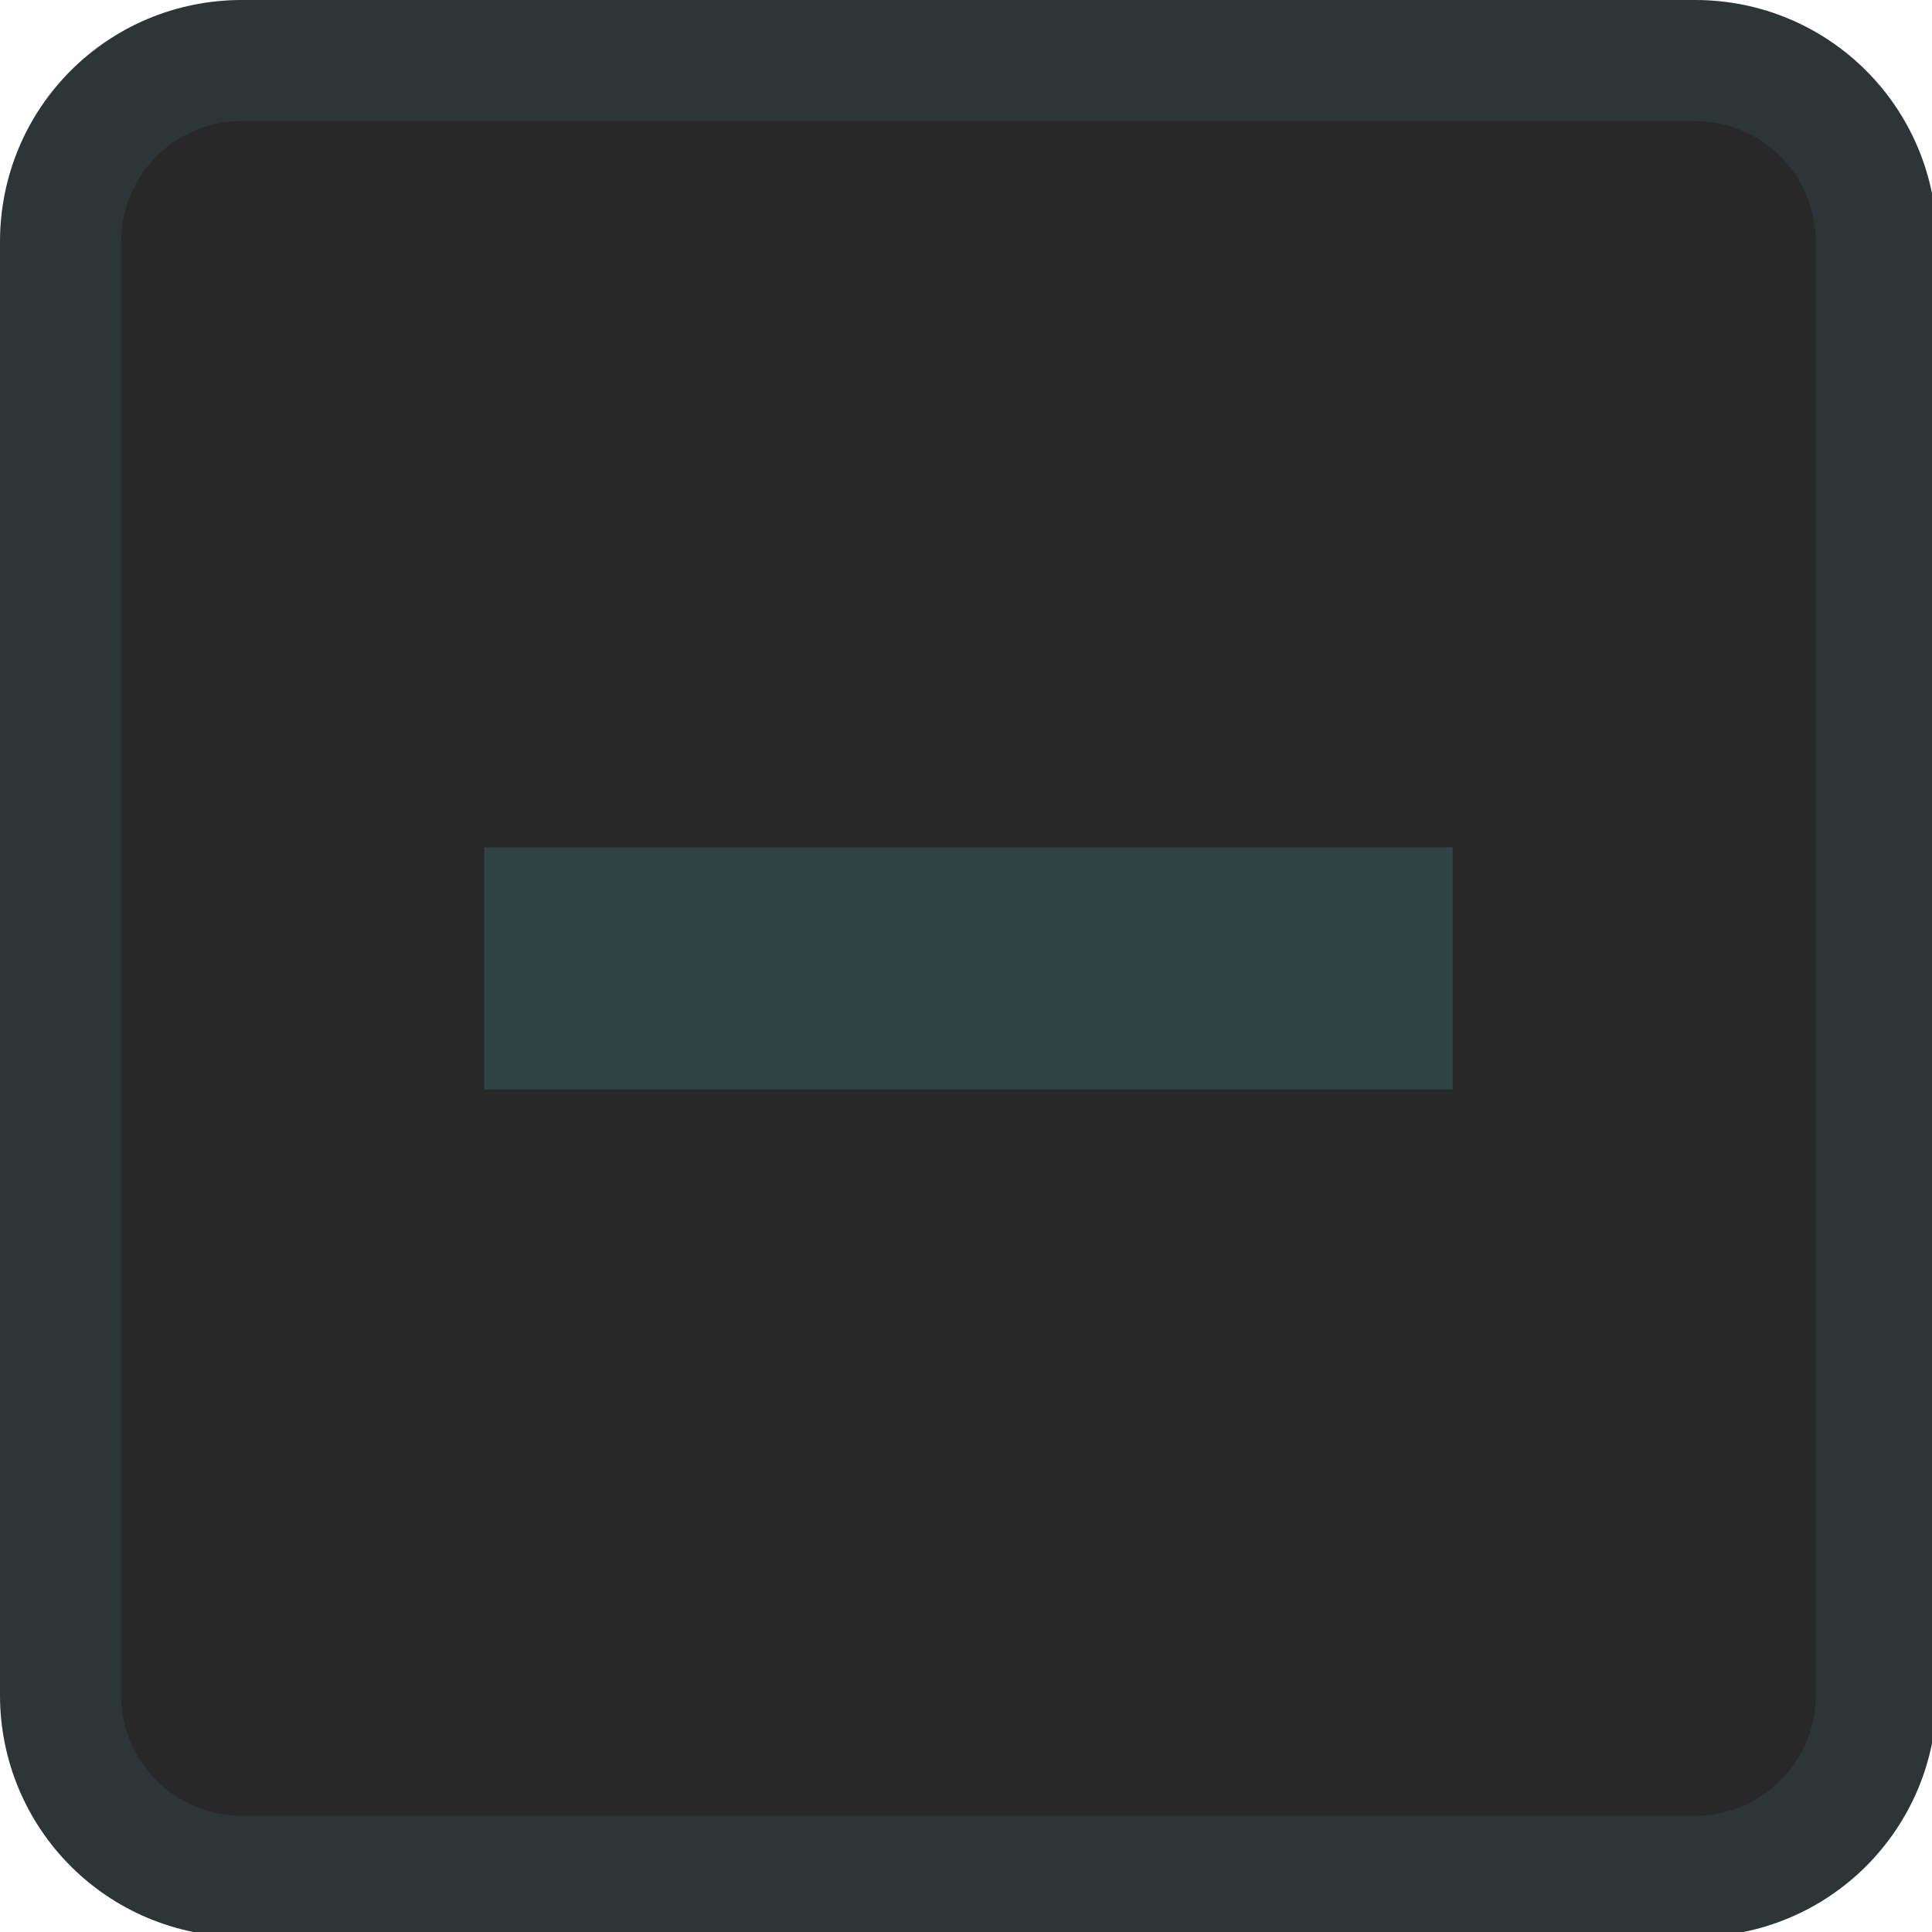
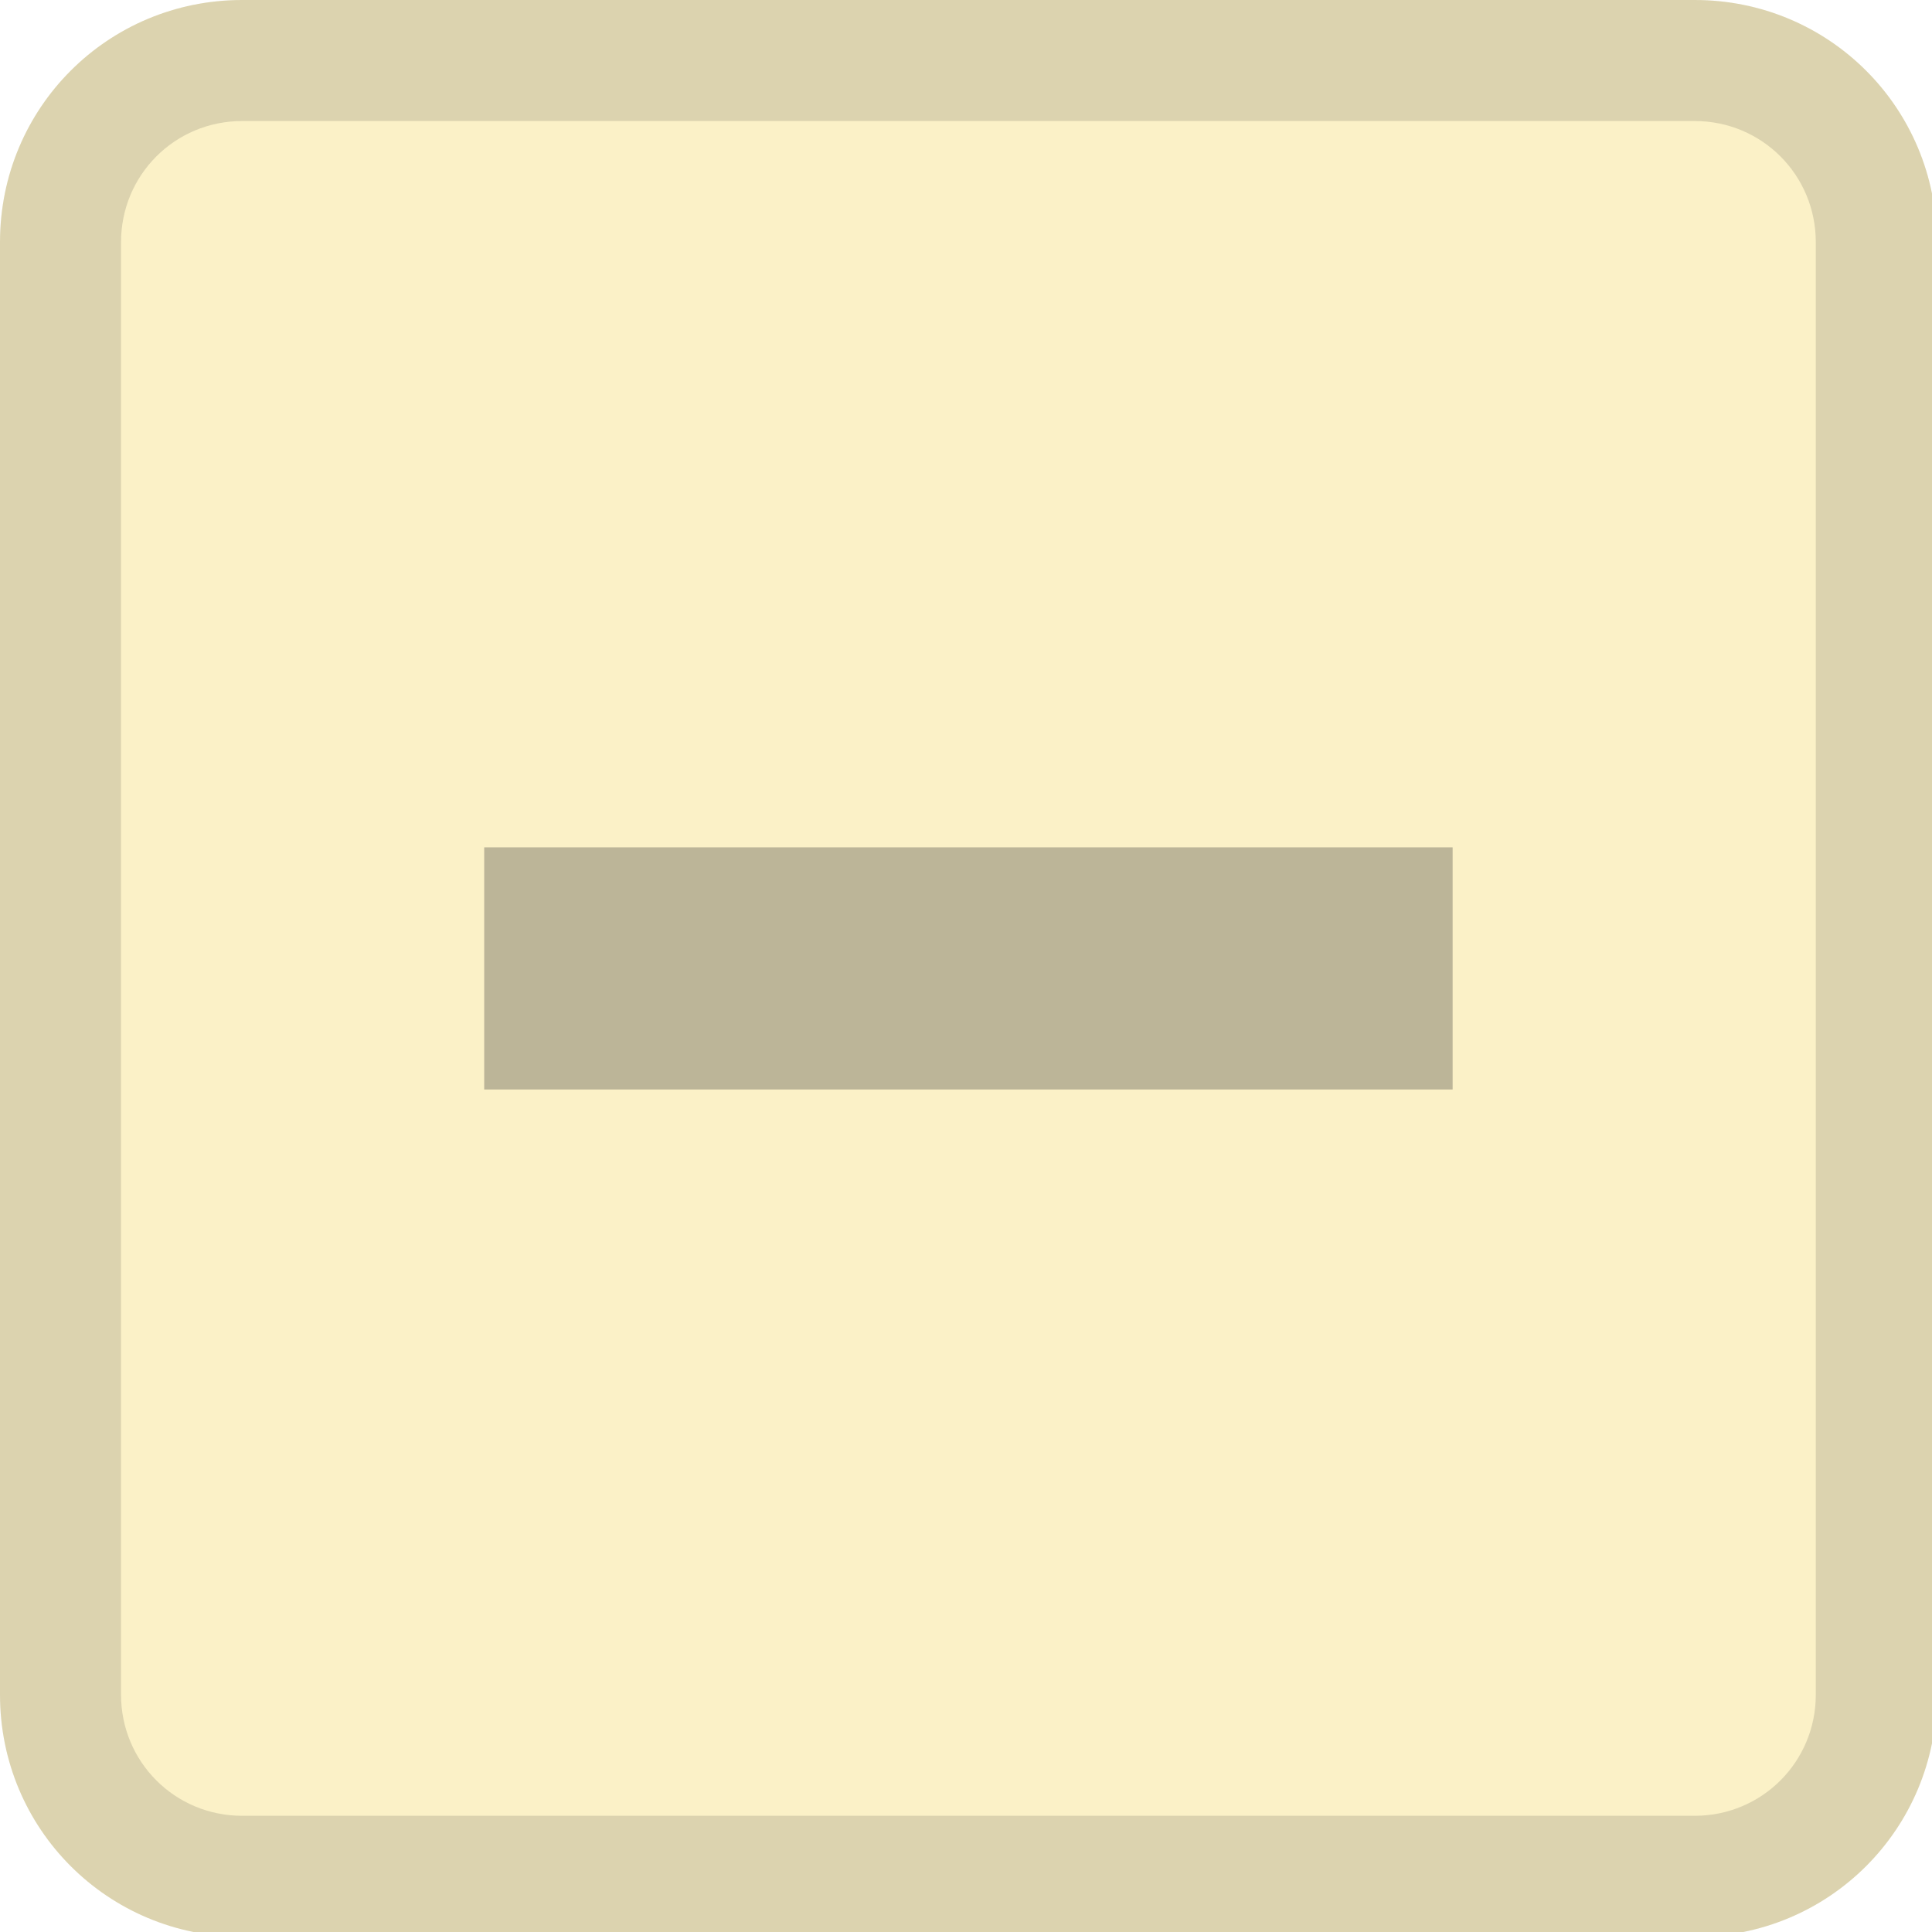
<svg xmlns="http://www.w3.org/2000/svg" width="133pt" height="133pt" viewBox="0 0 133 133" version="1.1">
  <g id="surface1">
-     <path style=" stroke:none;fill-rule:nonzero;fill:#282828;fill-opacity:1;" d="M 14.453 7.293 L 119.402 7.293 C 124.25 7.293 128.156 11.102 128.156 15.852 L 128.156 118.555 C 128.156 123.273 124.25 127.117 119.402 127.117 L 14.453 127.117 C 9.602 127.117 5.695 123.273 5.695 118.555 L 5.695 15.852 C 5.695 11.102 9.602 7.293 14.453 7.293 Z M 14.453 7.293 " />
-     <path style=" stroke:none;fill-rule:nonzero;fill:#282828;fill-opacity:1;" d="M 16.668 0 C 7.422 0 0 7.422 0 16.668 L 0 116.668 C 0 125.91 7.422 133.332 16.668 133.332 L 116.668 133.332 C 125.91 133.332 133.332 125.91 133.332 116.668 L 133.332 16.668 C 133.332 7.422 125.91 0 116.668 0 Z M 16.668 8.332 L 116.668 8.332 C 121.289 8.332 125 12.043 125 16.668 L 125 116.668 C 125 121.289 121.289 125 116.668 125 L 16.668 125 C 12.043 125 8.332 121.289 8.332 116.668 L 8.332 16.668 C 8.332 12.043 12.043 8.332 16.668 8.332 Z M 16.668 8.332 " />
-     <path style=" stroke:none;fill-rule:nonzero;fill:#458588;fill-opacity:0.15;" d="M 16.668 0 C 7.422 0 0 7.422 0 16.668 L 0 116.668 C 0 125.91 7.422 133.332 16.668 133.332 L 116.668 133.332 C 125.91 133.332 133.332 125.91 133.332 116.668 L 133.332 16.668 C 133.332 7.422 125.91 0 116.668 0 Z M 16.668 8.332 L 116.668 8.332 C 121.289 8.332 125 12.043 125 16.668 L 125 116.668 C 125 121.289 121.289 125 116.668 125 L 16.668 125 C 12.043 125 8.332 121.289 8.332 116.668 L 8.332 16.668 C 8.332 12.043 12.043 8.332 16.668 8.332 Z M 16.668 8.332 " />
-     <path style=" stroke:none;fill-rule:nonzero;fill:#458588;fill-opacity:0.3;" d="M 33.332 58.332 L 100 58.332 L 100 75 L 33.332 75 Z M 33.332 58.332 " />
+     <path style=" stroke:none;fill-rule:nonzero;fill:#fbf1c7;fill-opacity:1;" d="M 14.453 7.293 L 119.402 7.293 C 124.25 7.293 128.156 11.102 128.156 15.852 L 128.156 118.555 C 128.156 123.273 124.25 127.117 119.402 127.117 L 14.453 127.117 C 9.602 127.117 5.695 123.273 5.695 118.555 L 5.695 15.852 C 5.695 11.102 9.602 7.293 14.453 7.293 Z M 14.453 7.293 " />
+     <path style=" stroke:none;fill-rule:nonzero;fill:#fbf1c7;fill-opacity:1;" d="M 16.668 0 C 7.422 0 0 7.422 0 16.668 L 0 116.668 C 0 125.91 7.422 133.332 16.668 133.332 L 116.668 133.332 C 125.91 133.332 133.332 125.91 133.332 116.668 L 133.332 16.668 C 133.332 7.422 125.91 0 116.668 0 Z M 16.668 8.332 L 116.668 8.332 C 121.289 8.332 125 12.043 125 16.668 L 125 116.668 C 125 121.289 121.289 125 116.668 125 L 16.668 125 C 12.043 125 8.332 121.289 8.332 116.668 L 8.332 16.668 C 8.332 12.043 12.043 8.332 16.668 8.332 Z M 16.668 8.332 " />
+     <path style=" stroke:none;fill-rule:nonzero;fill:#282828;fill-opacity:0.15;" d="M 16.668 0 C 7.422 0 0 7.422 0 16.668 L 0 116.668 C 0 125.91 7.422 133.332 16.668 133.332 L 116.668 133.332 C 125.91 133.332 133.332 125.91 133.332 116.668 L 133.332 16.668 C 133.332 7.422 125.91 0 116.668 0 Z M 16.668 8.332 L 116.668 8.332 C 121.289 8.332 125 12.043 125 16.668 L 125 116.668 C 125 121.289 121.289 125 116.668 125 L 16.668 125 C 12.043 125 8.332 121.289 8.332 116.668 L 8.332 16.668 C 8.332 12.043 12.043 8.332 16.668 8.332 Z M 16.668 8.332 " />
+     <path style=" stroke:none;fill-rule:nonzero;fill:#282828;fill-opacity:0.3;" d="M 33.332 58.332 L 100 58.332 L 100 75 L 33.332 75 Z M 33.332 58.332 " />
  </g>
</svg>
